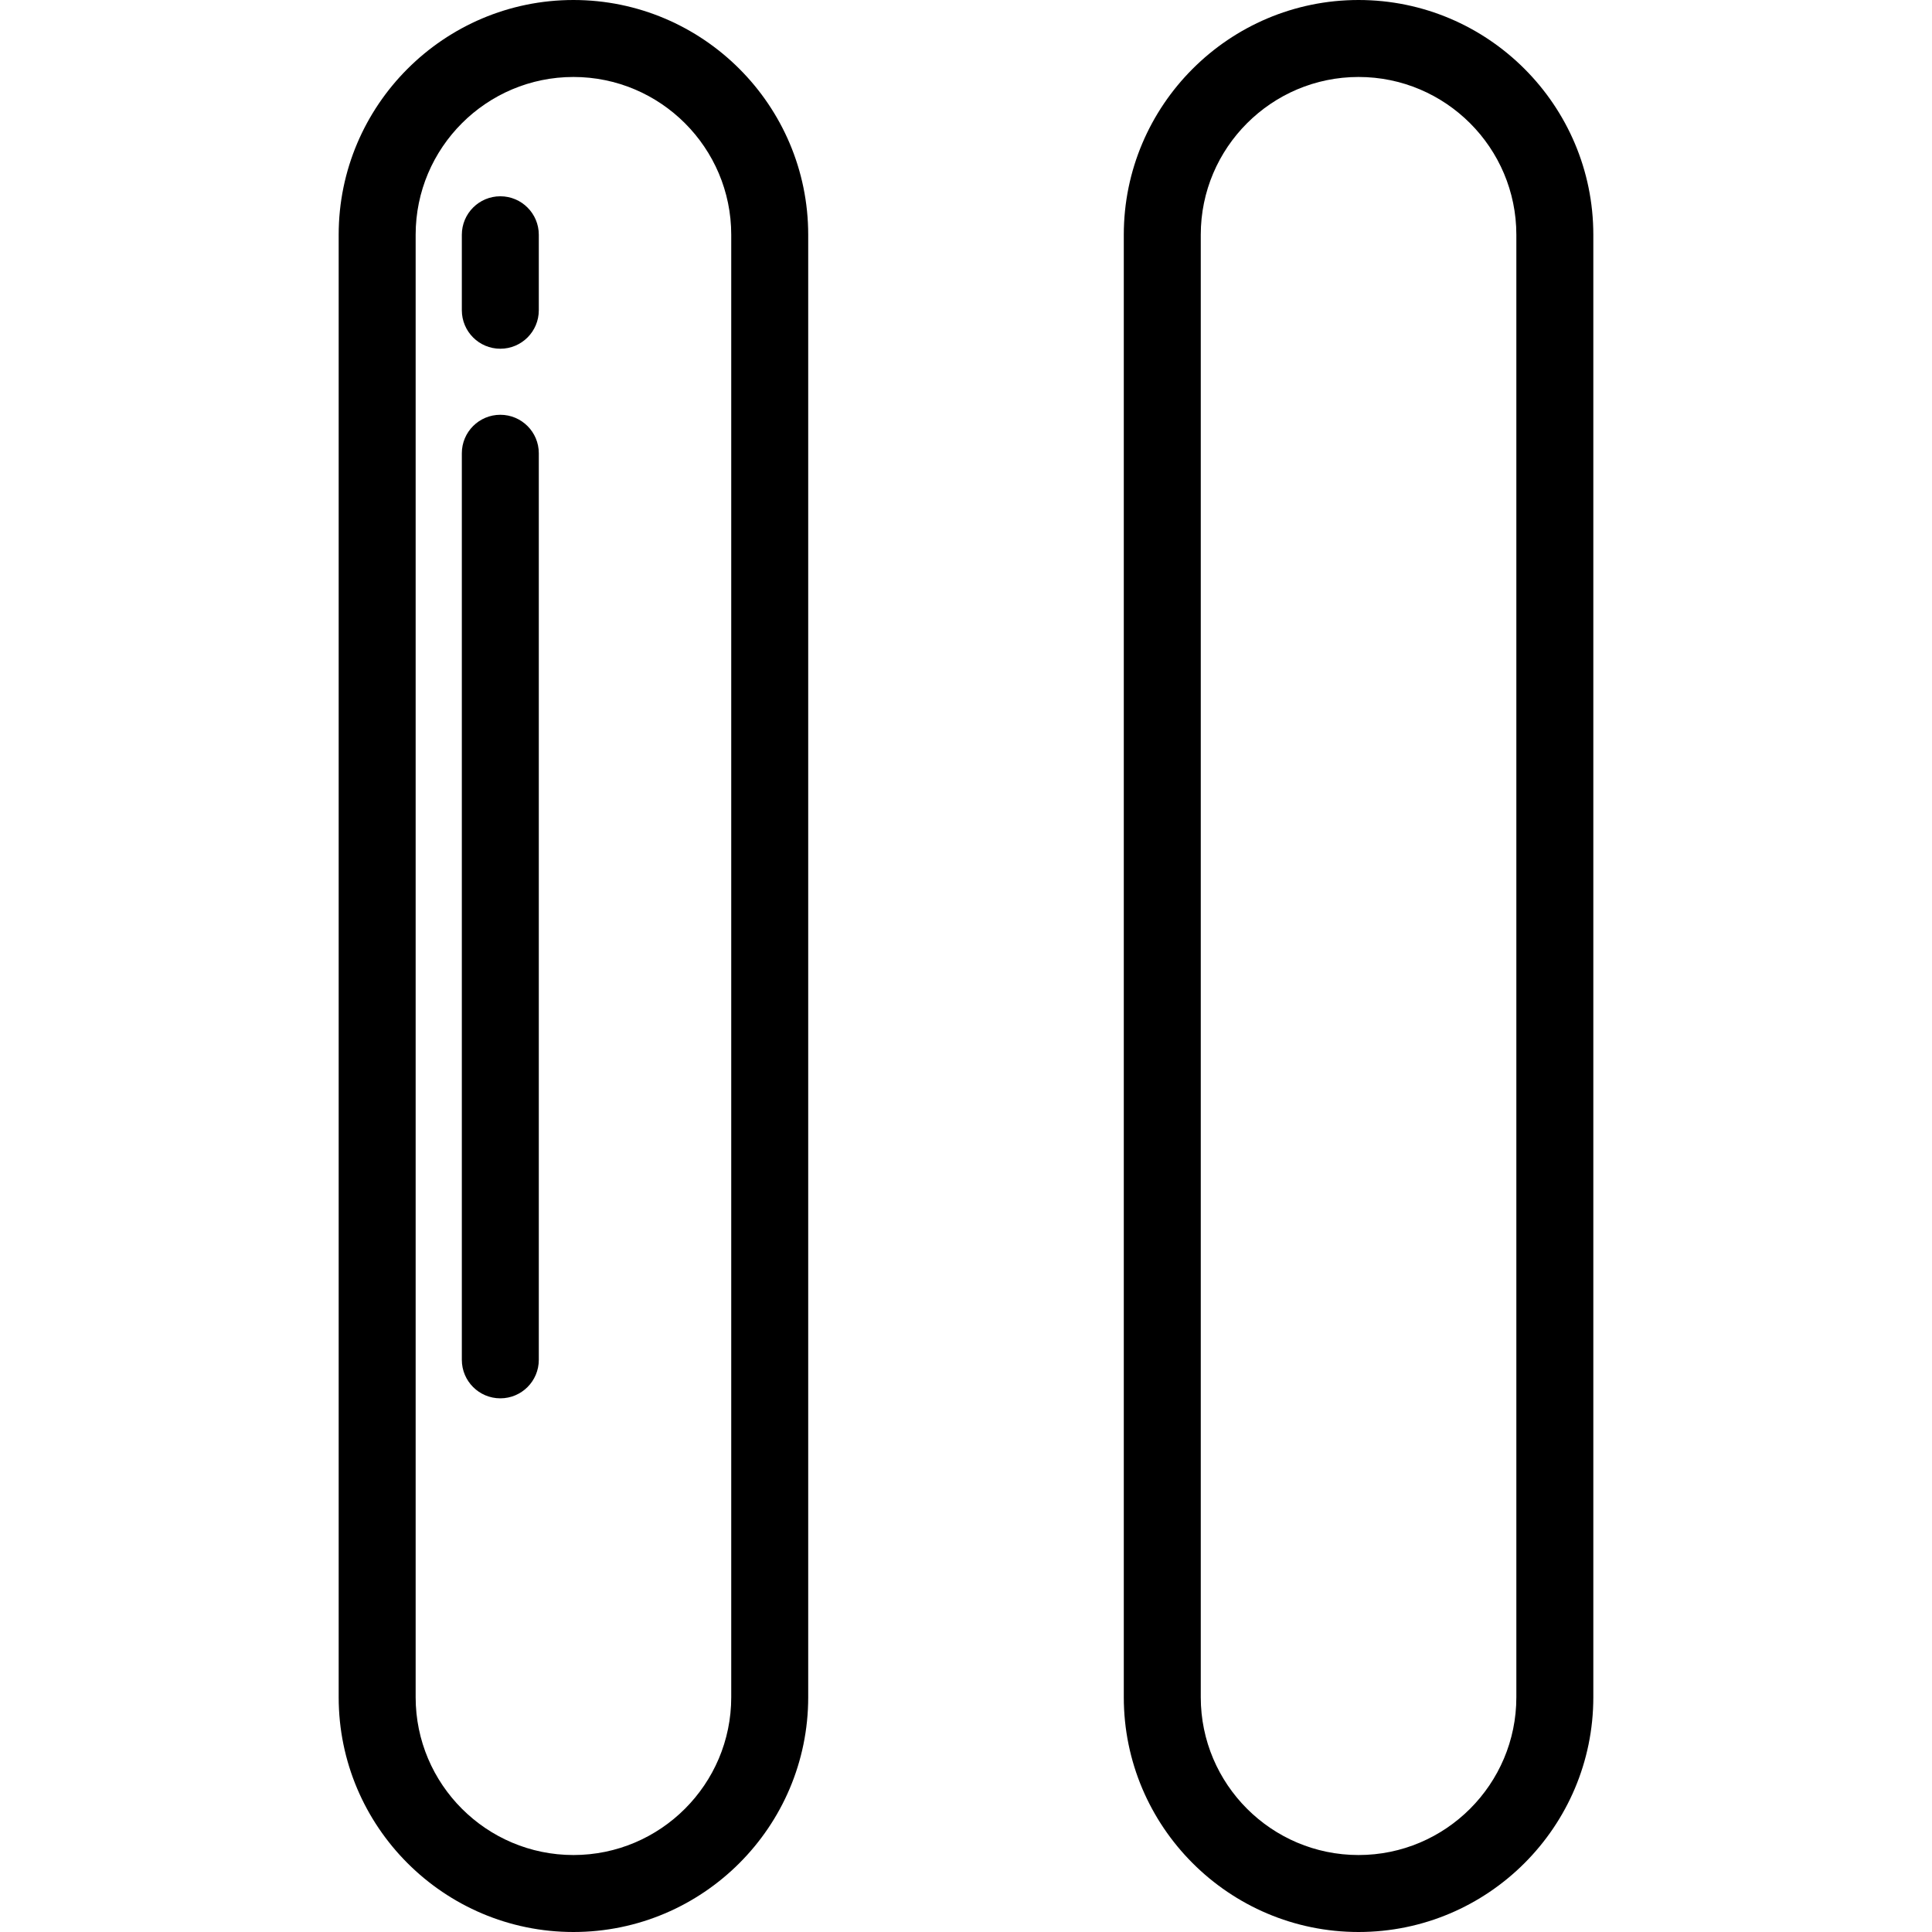
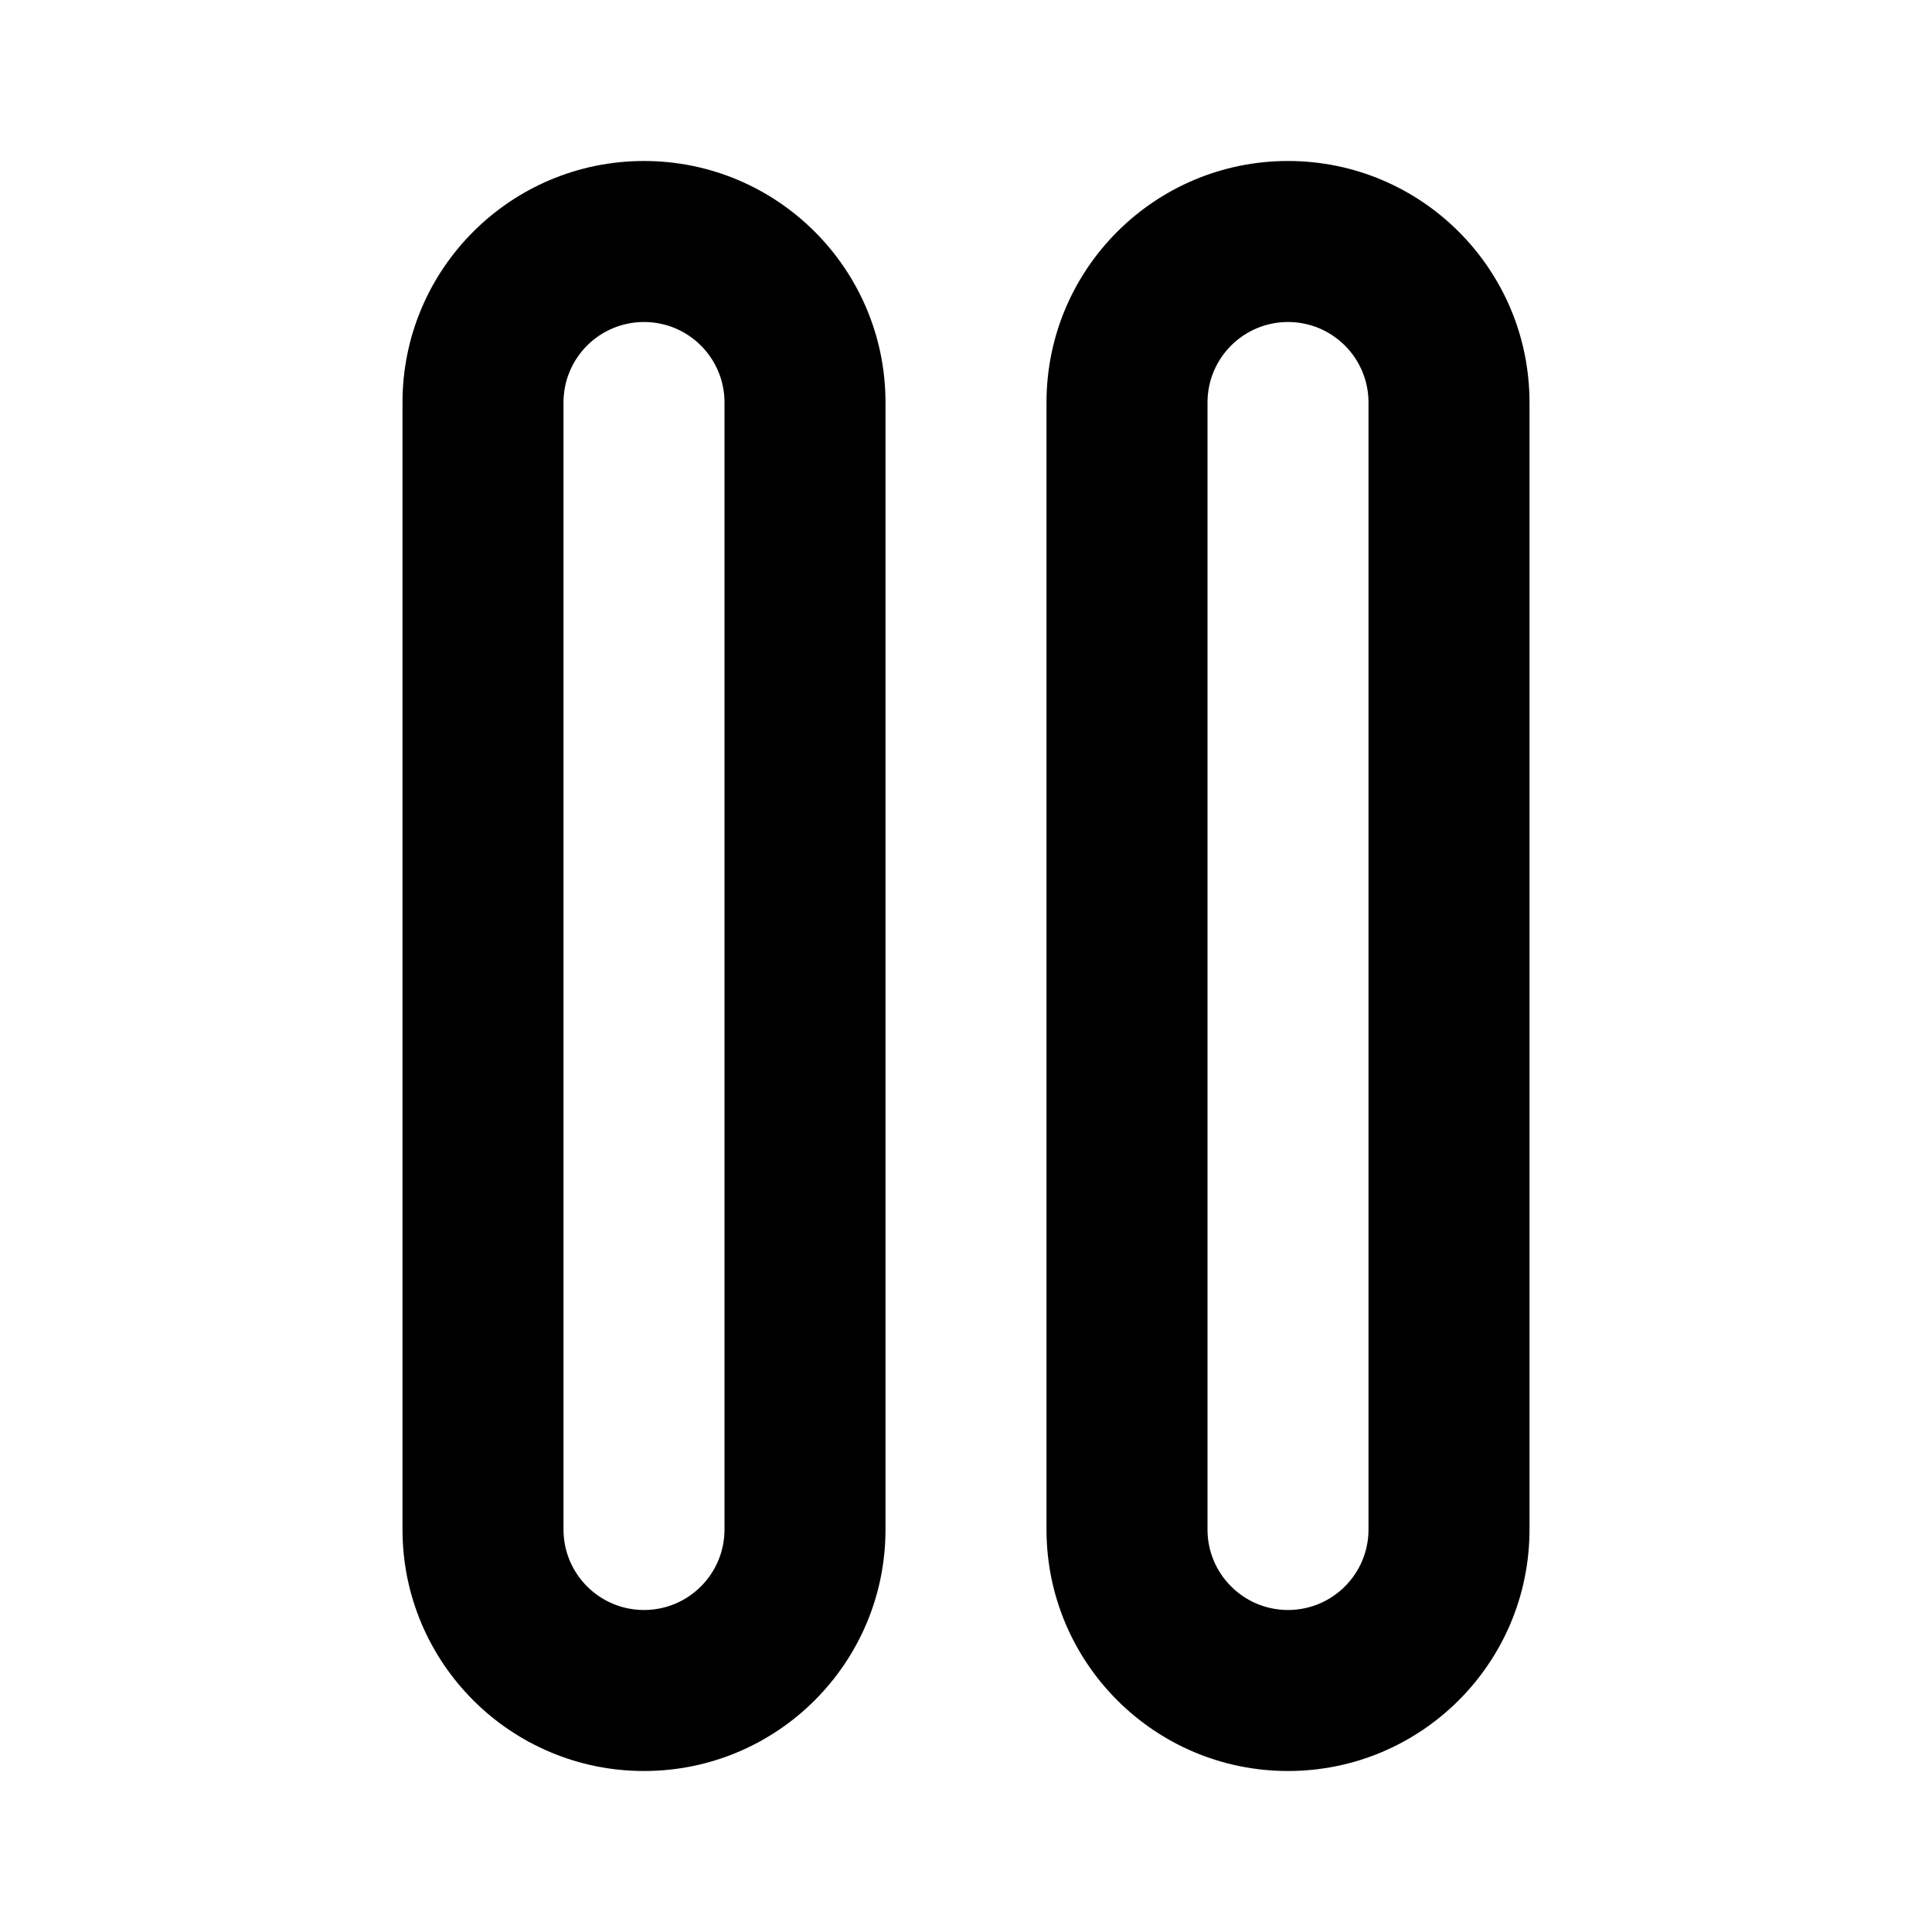
- <svg xmlns="http://www.w3.org/2000/svg" version="1.1" id="Layer_1" x="0px" y="0px" viewBox="0 0 512 512" style="enable-background:new 0 0 512 512;" xml:space="preserve">
-   <g>
-     <g>
-       <path d="M151.968,0c-34.306,0-62.215,27.909-62.215,62.215v387.57c0,34.306,27.909,62.215,62.215,62.215    s62.215-27.909,62.215-62.215V62.215C214.183,27.909,186.274,0,151.968,0z M193.785,449.785c0,23.057-18.759,41.817-41.817,41.817    c-23.057,0-41.817-18.759-41.817-41.817V62.215c0-23.057,18.759-41.817,41.817-41.817c23.057,0,41.817,18.759,41.817,41.817    V449.785z" />
-     </g>
-   </g>
-   <g>
-     <g>
-       <path d="M360.032,0c-34.306,0-62.215,27.909-62.215,62.215v387.57c0,34.306,27.909,62.215,62.215,62.215    s62.215-27.909,62.215-62.215V62.215C422.247,27.909,394.338,0,360.032,0z M401.849,449.785c0,23.057-18.759,41.817-41.817,41.817    c-23.057,0-41.817-18.759-41.817-41.817V62.215c0-23.057,18.759-41.817,41.817-41.817c23.057,0,41.817,18.759,41.817,41.817    V449.785z" />
-     </g>
-   </g>
-   <g>
-     <g>
-       <path d="M132.59,52.016c-5.633,0-10.199,4.566-10.199,10.199v20.004c0,5.633,4.566,10.199,10.199,10.199    c5.633,0,10.199-4.566,10.199-10.199V62.215C142.789,56.582,138.223,52.016,132.59,52.016z" />
-     </g>
-   </g>
-   <g>
-     <g>
-       <path d="M132.59,109.922c-5.633,0-10.199,4.566-10.199,10.199v240.252c0,5.633,4.566,10.199,10.199,10.199    c5.633,0,10.199-4.566,10.199-10.199V120.121C142.789,114.488,138.223,109.922,132.59,109.922z" />
-     </g>
-   </g>
-   <g>
- </g>
-   <g>
- </g>
-   <g>
- </g>
-   <g>
- </g>
-   <g>
- </g>
-   <g>
- </g>
-   <g>
- </g>
-   <g>
- </g>
-   <g>
- </g>
-   <g>
- </g>
-   <g>
- </g>
-   <g>
- </g>
-   <g>
- </g>
-   <g>
- </g>
-   <g>
- </g>
+ <svg xmlns="http://www.w3.org/2000/svg" width="24px" height="24px" viewBox="0 0 24 24">
+   <path d="M16,2a3,3,0,0,0-3,3V19a3,3,0,0,0,6,0V5A3,3,0,0,0,16,2Zm1,17a1,1,0,0,1-2,0V5a1,1,0,0,1,2,0ZM8,2A3,3,0,0,0,5,5V19a3,3,0,0,0,6,0V5A3,3,0,0,0,8,2ZM9,19a1,1,0,0,1-2,0V5A1,1,0,0,1,9,5Z" />
</svg>
